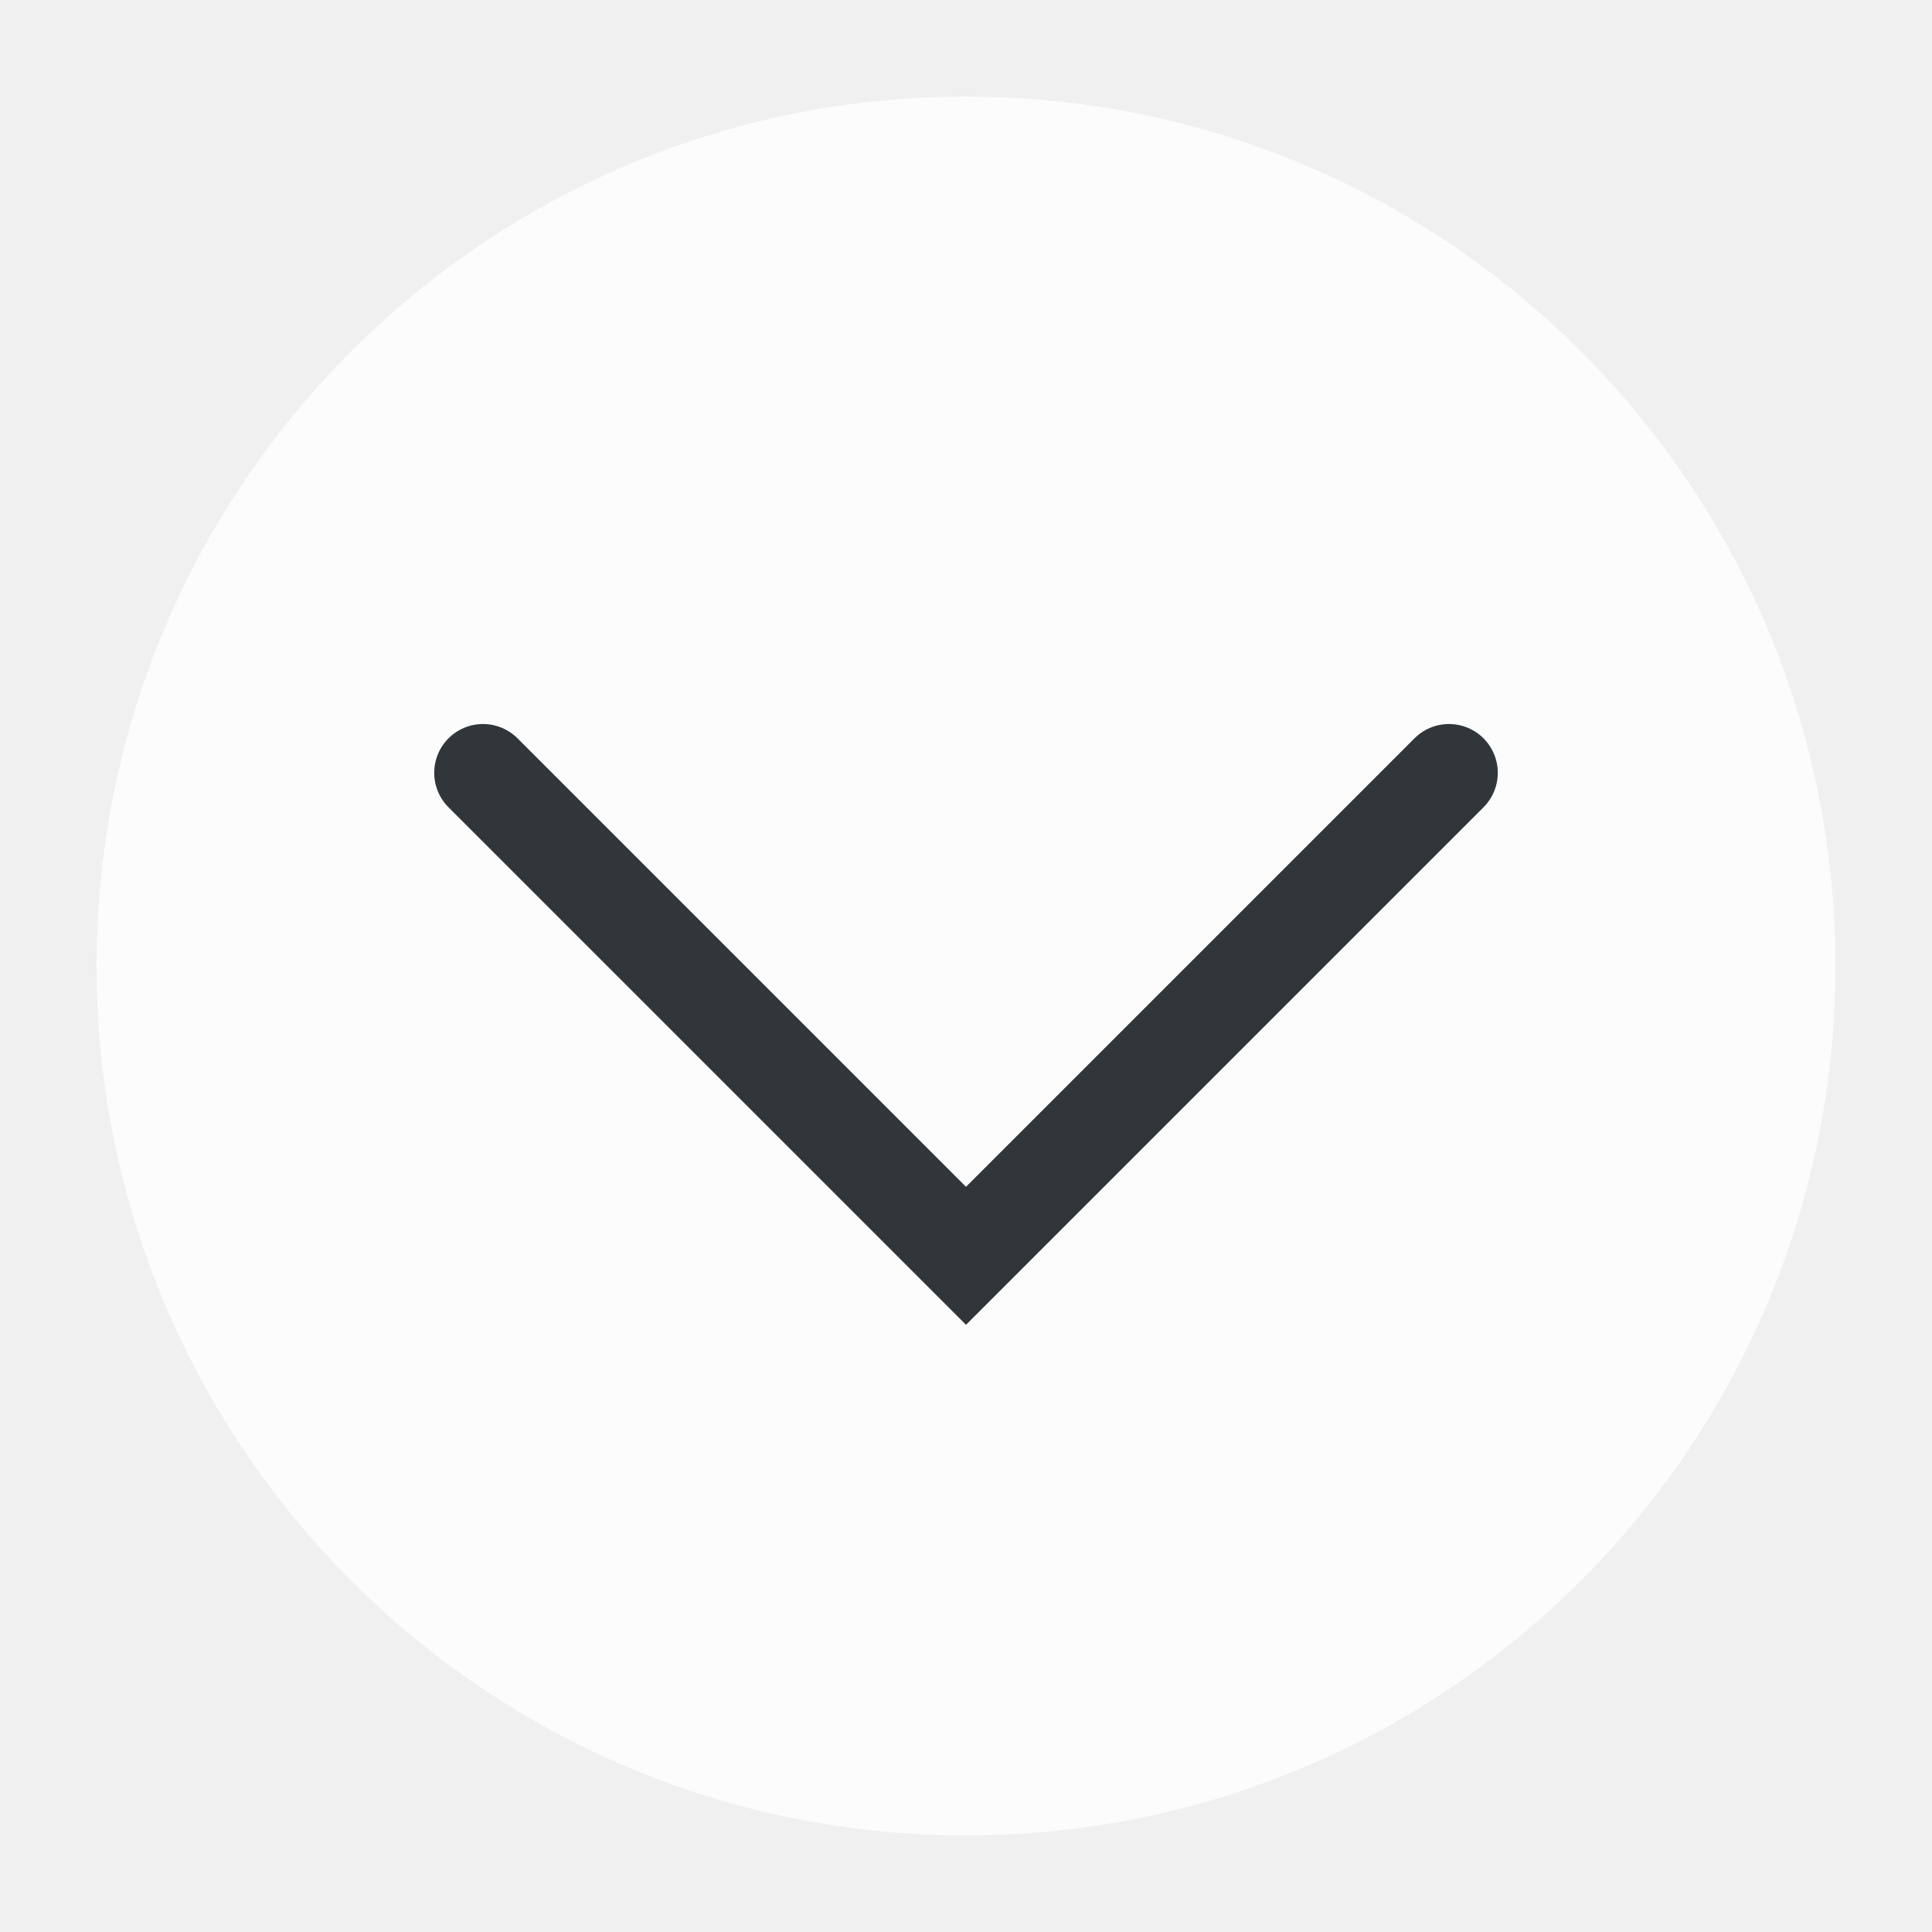
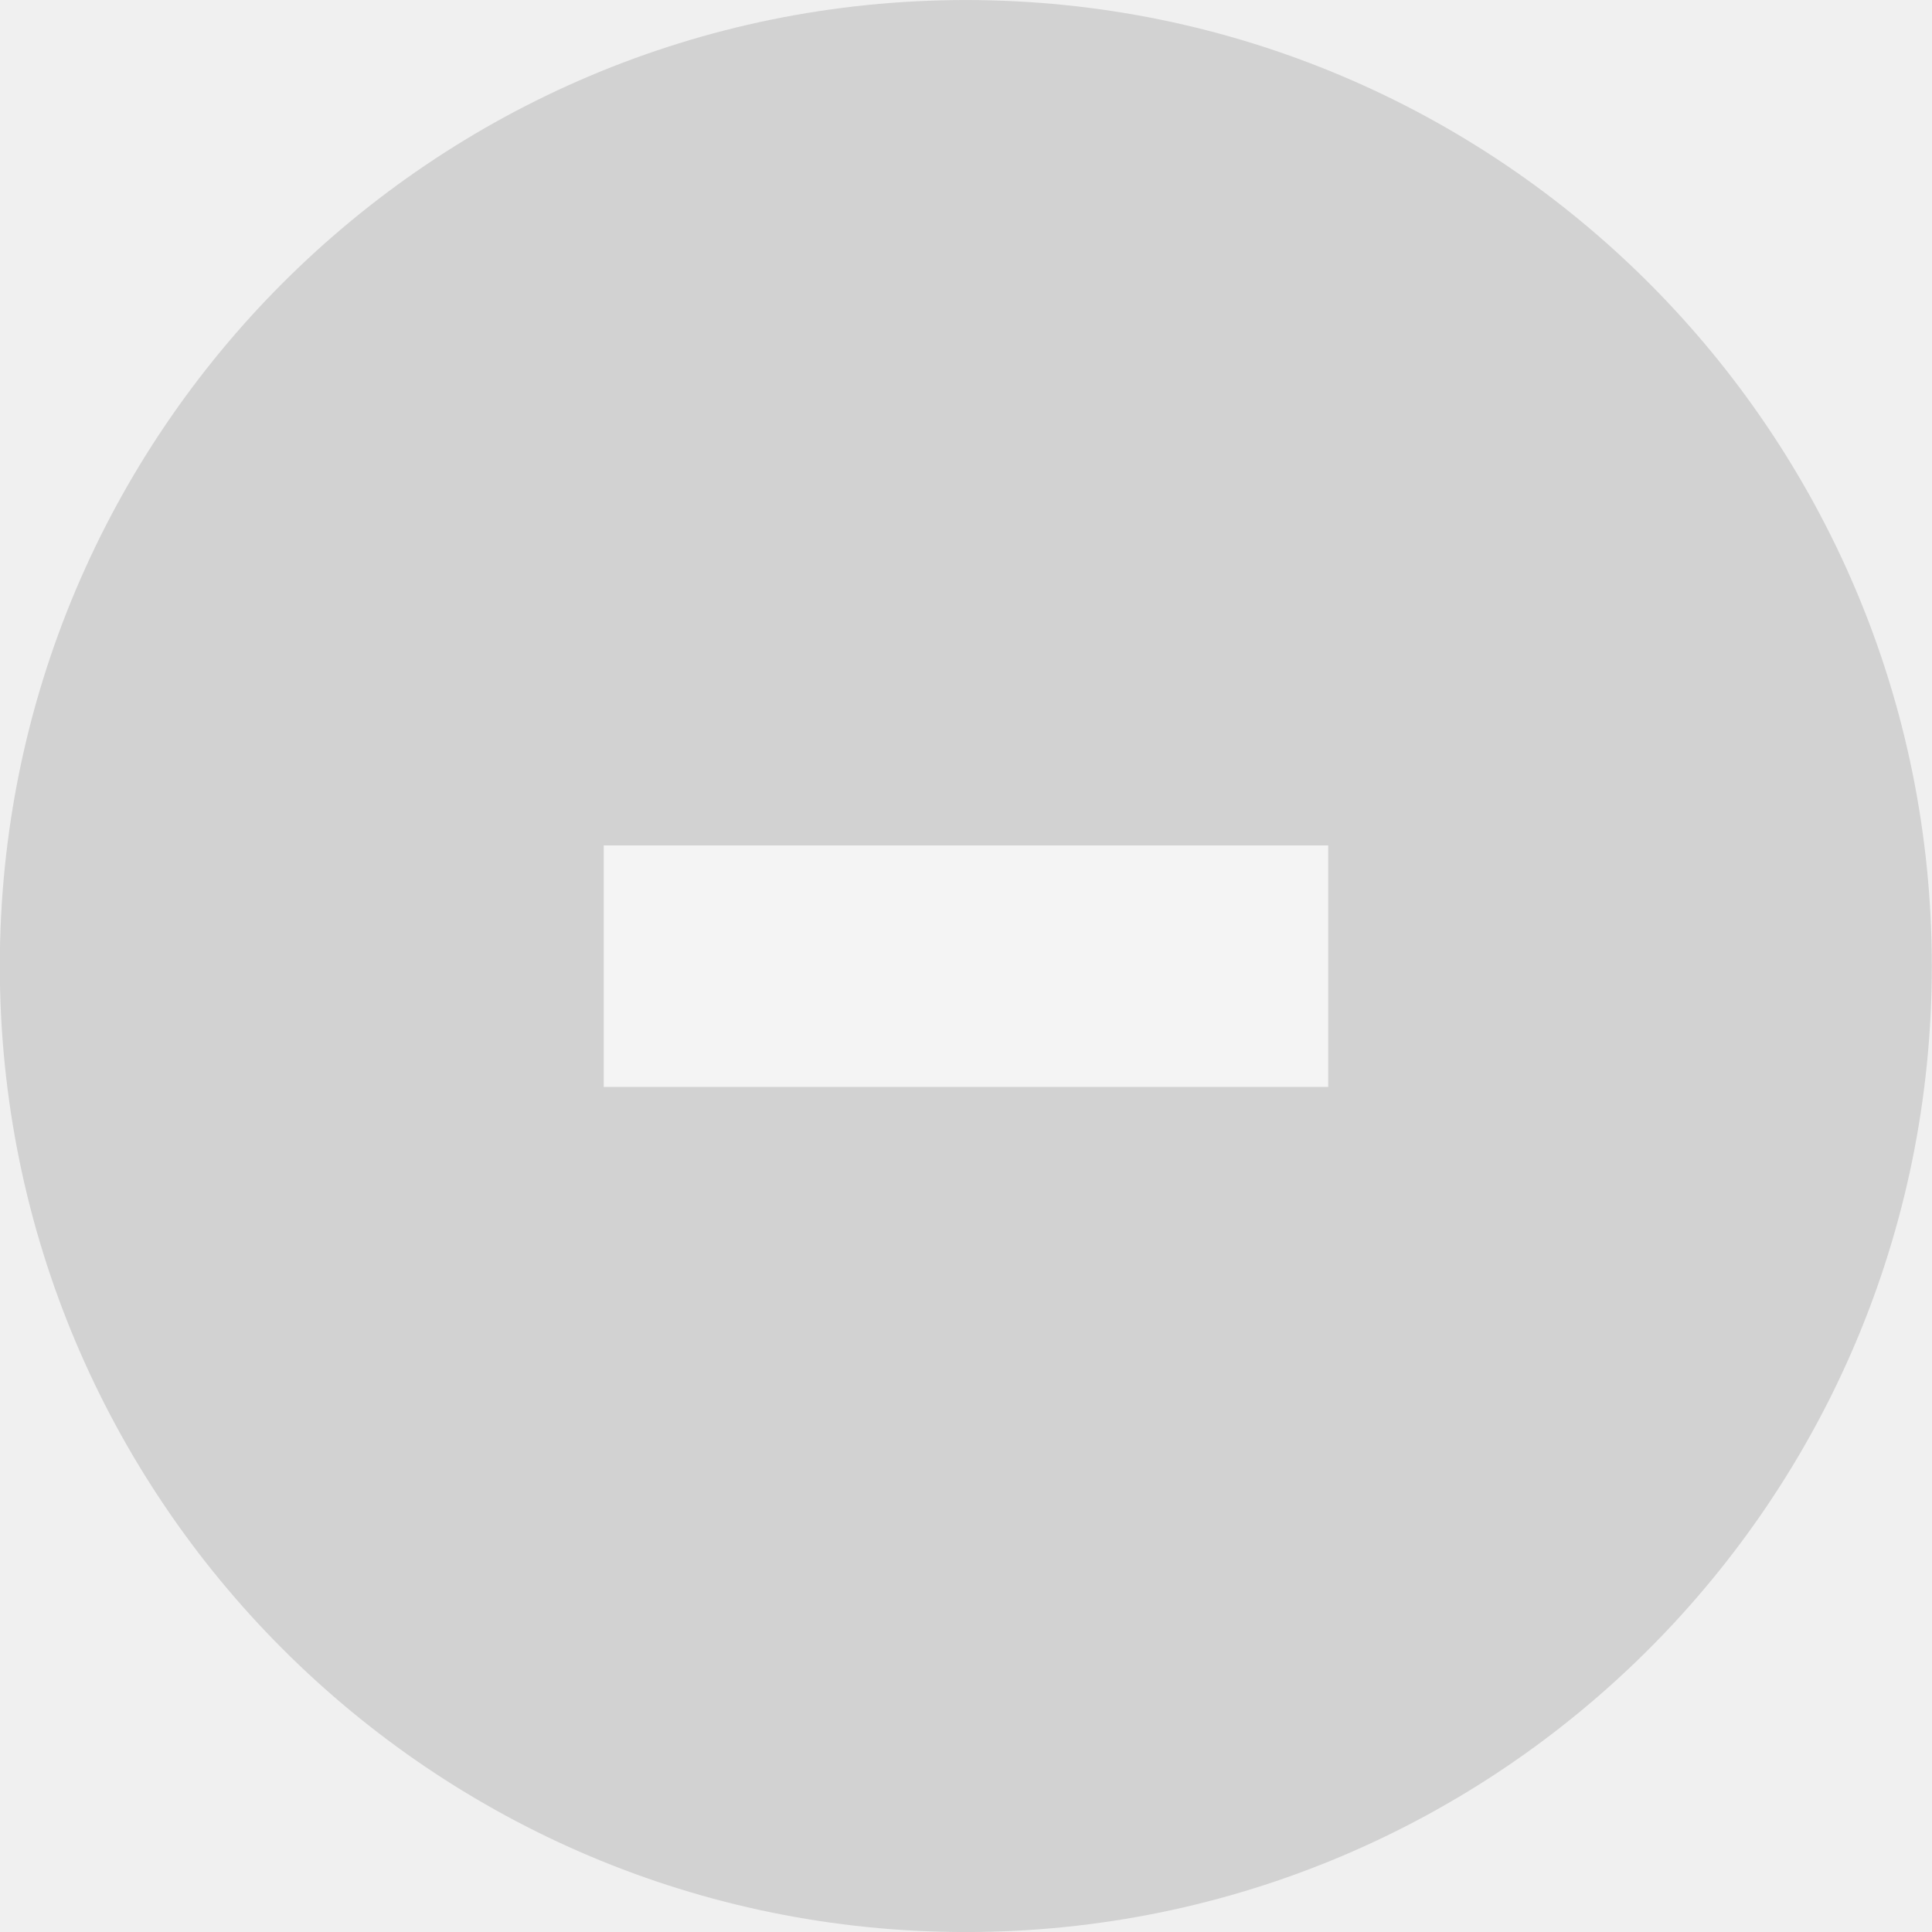
<svg xmlns="http://www.w3.org/2000/svg" viewBox="0 0 50 50" version="1.2" baseProfile="tiny">
  <defs>
</defs>
  <g fill="none" stroke="black" stroke-width="1" fill-rule="evenodd" stroke-linecap="square" stroke-linejoin="bevel">
-     <g fill="#fcfcfc" fill-opacity="1" stroke="none" transform="matrix(2.5,0,0,2.5,2.5,2.5)" font-family="Noto Sans" font-size="10" font-weight="400" font-style="normal">
-       <circle cx="9" cy="9" r="9" />
+     <g fill="#b2b2b2" fill-opacity="1" stroke="none" transform="matrix(3.125,0,0,3.125,-3953.13,-771.874)" font-family="Noto Sans" font-size="10" font-weight="400" font-style="normal" opacity="0.484">
+       <ellipse cx="1273" cy="255" rx="8" ry="8" />
    </g>
-     <g fill="none" stroke="#31363b" stroke-opacity="1" stroke-width="1.01" stroke-linecap="round" stroke-linejoin="miter" stroke-miterlimit="2" transform="matrix(2.5,0,0,2.5,2.5,2.5)" font-family="Noto Sans" font-size="10" font-weight="400" font-style="normal">
-       <polyline fill="none" vector-effect="none" points="4,7 9,12 14,7 " />
+     <g fill="#ffffff" fill-opacity="1" stroke="none" transform="matrix(3.125,0,0,3.125,-253.126,-3021.87)" font-family="Noto Sans" font-size="12" font-weight="400" font-style="normal" opacity="0.75">
+       <path vector-effect="none" fill-rule="nonzero" d="M86,974 L86,976 L92,976 L92,974 L86,974" />
+     </g>
+     <g fill="none" stroke="none" transform="matrix(3.125,0,0,3.125,-1512.5,580.118)" font-family="Noto Sans" font-size="10" font-weight="400" font-style="normal">
+       <rect x="484" y="-185.638" width="16" height="16" />
    </g>
    <g fill="none" stroke="#000000" stroke-opacity="1" stroke-width="1" stroke-linecap="square" stroke-linejoin="bevel" transform="matrix(1,0,0,1,0,0)" font-family="Noto Sans" font-size="10" font-weight="400" font-style="normal">
</g>
  </g>
</svg>
